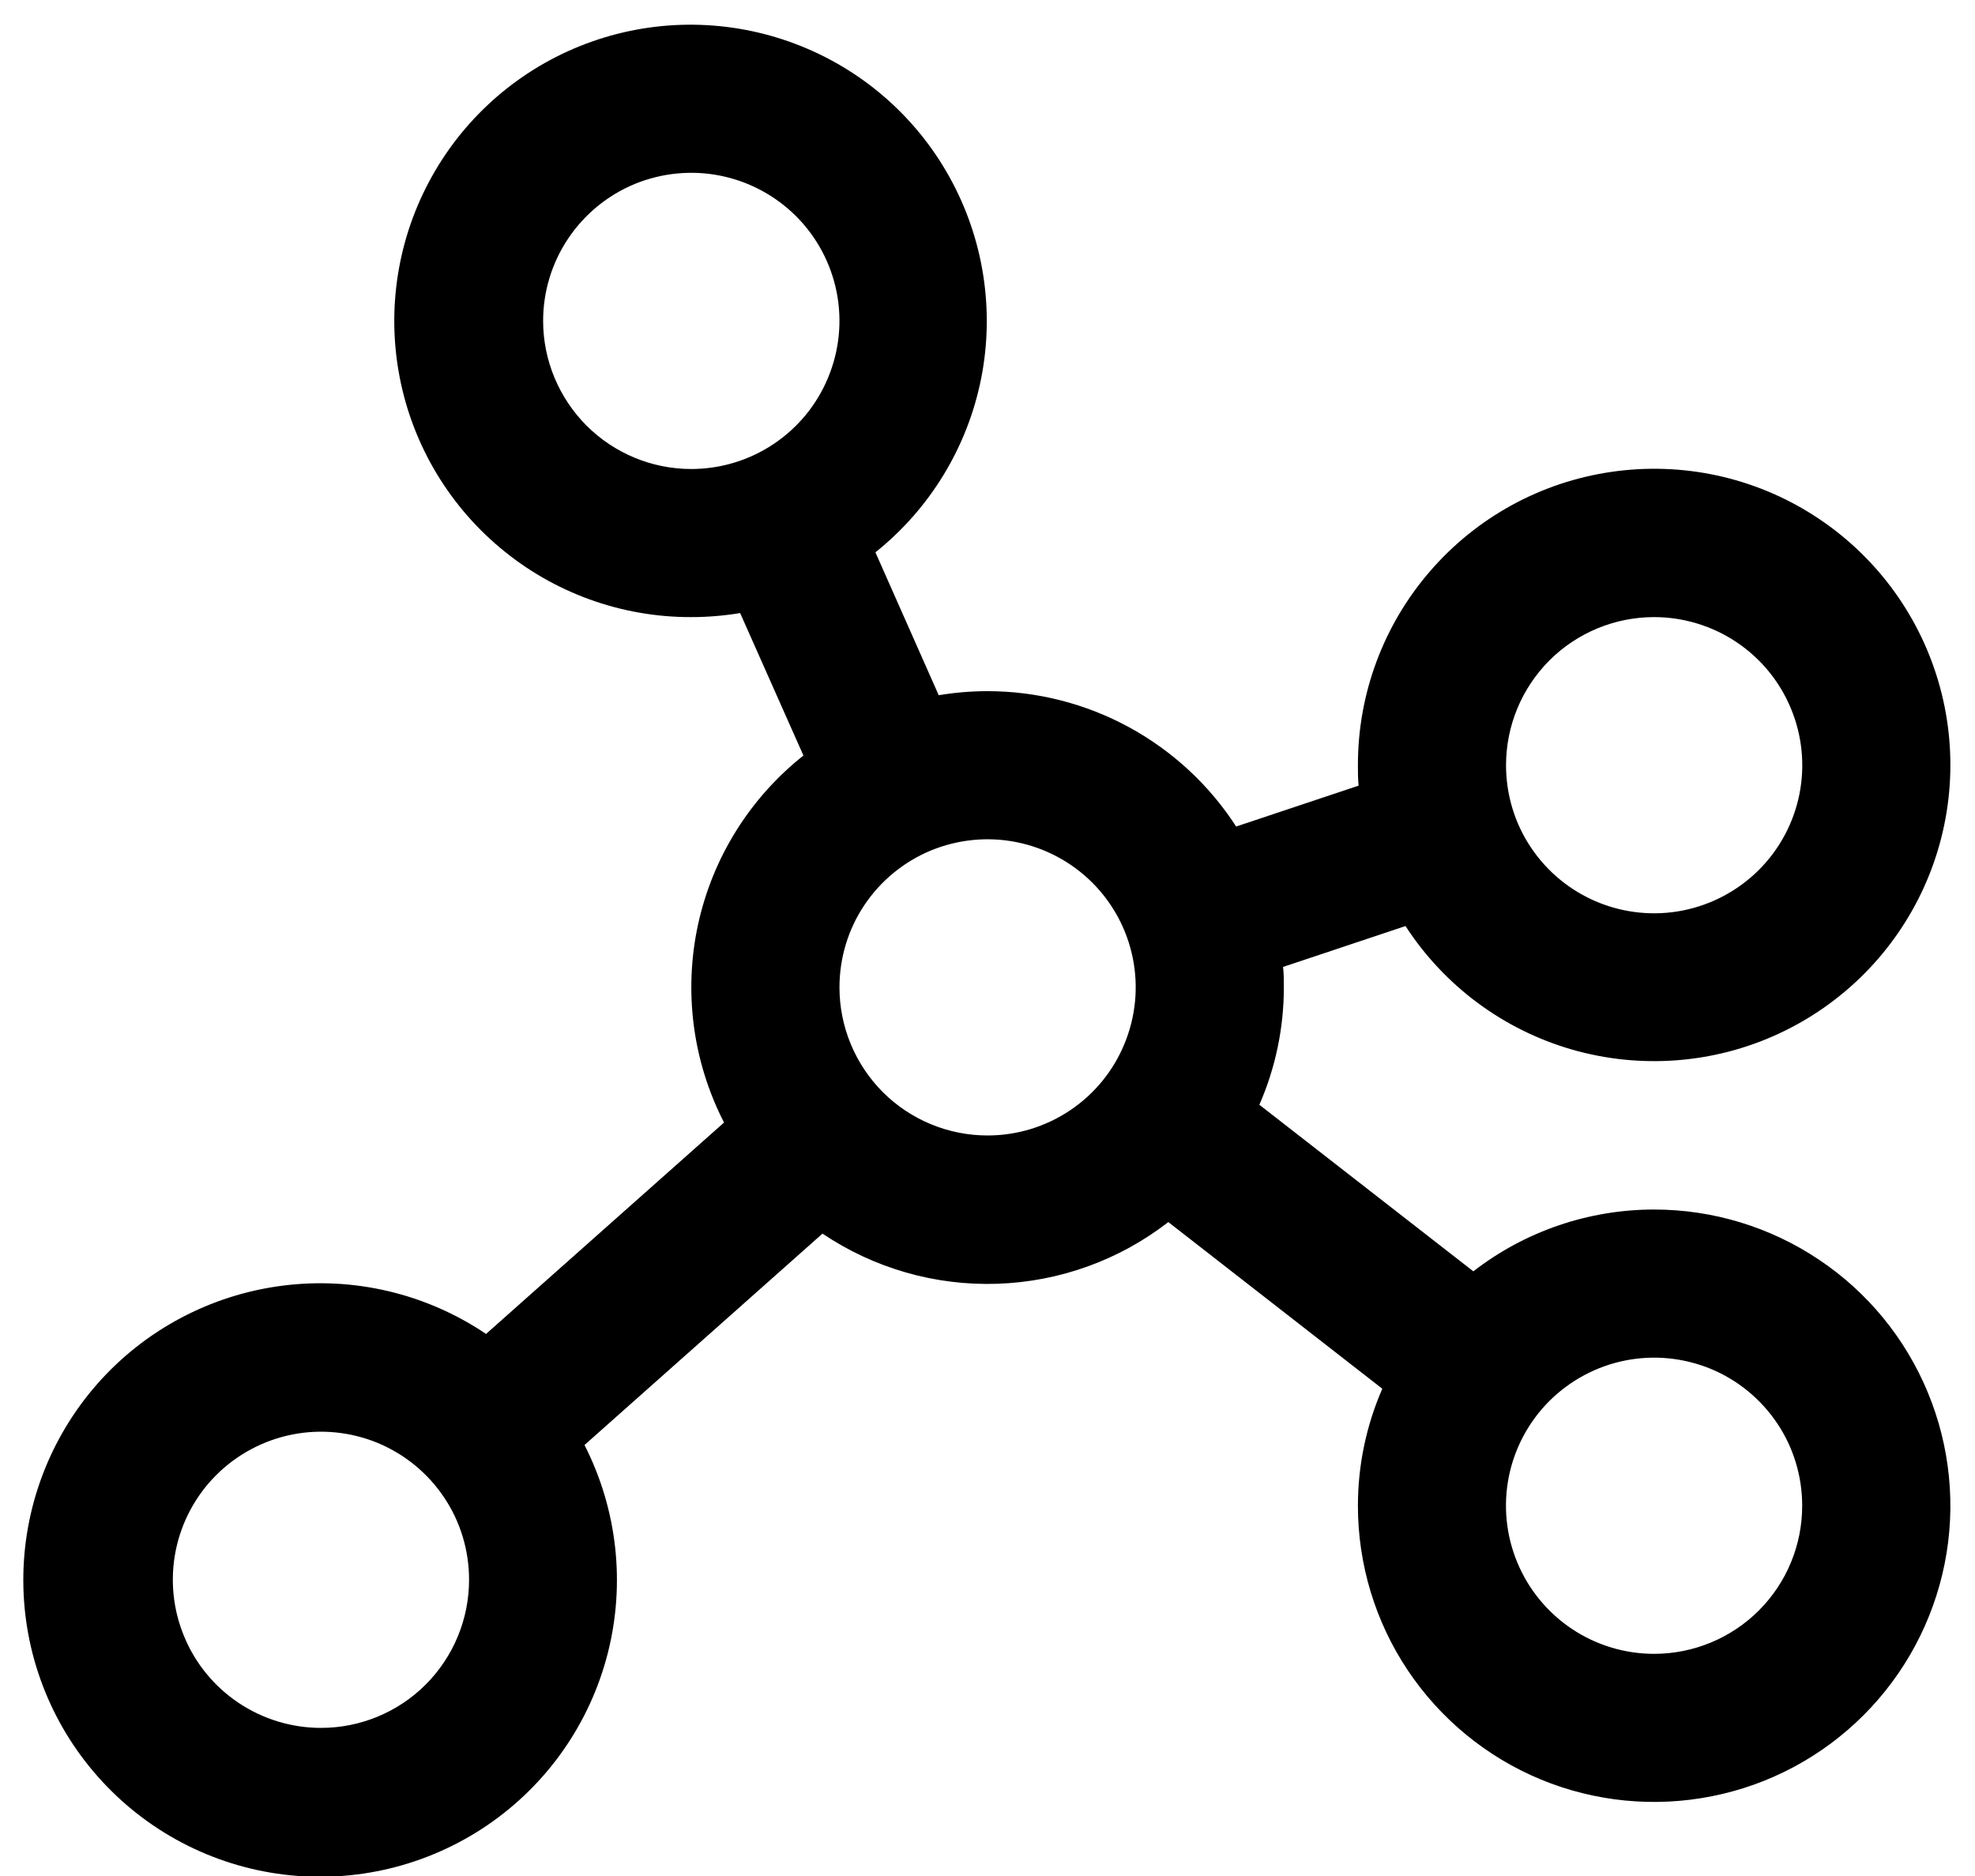
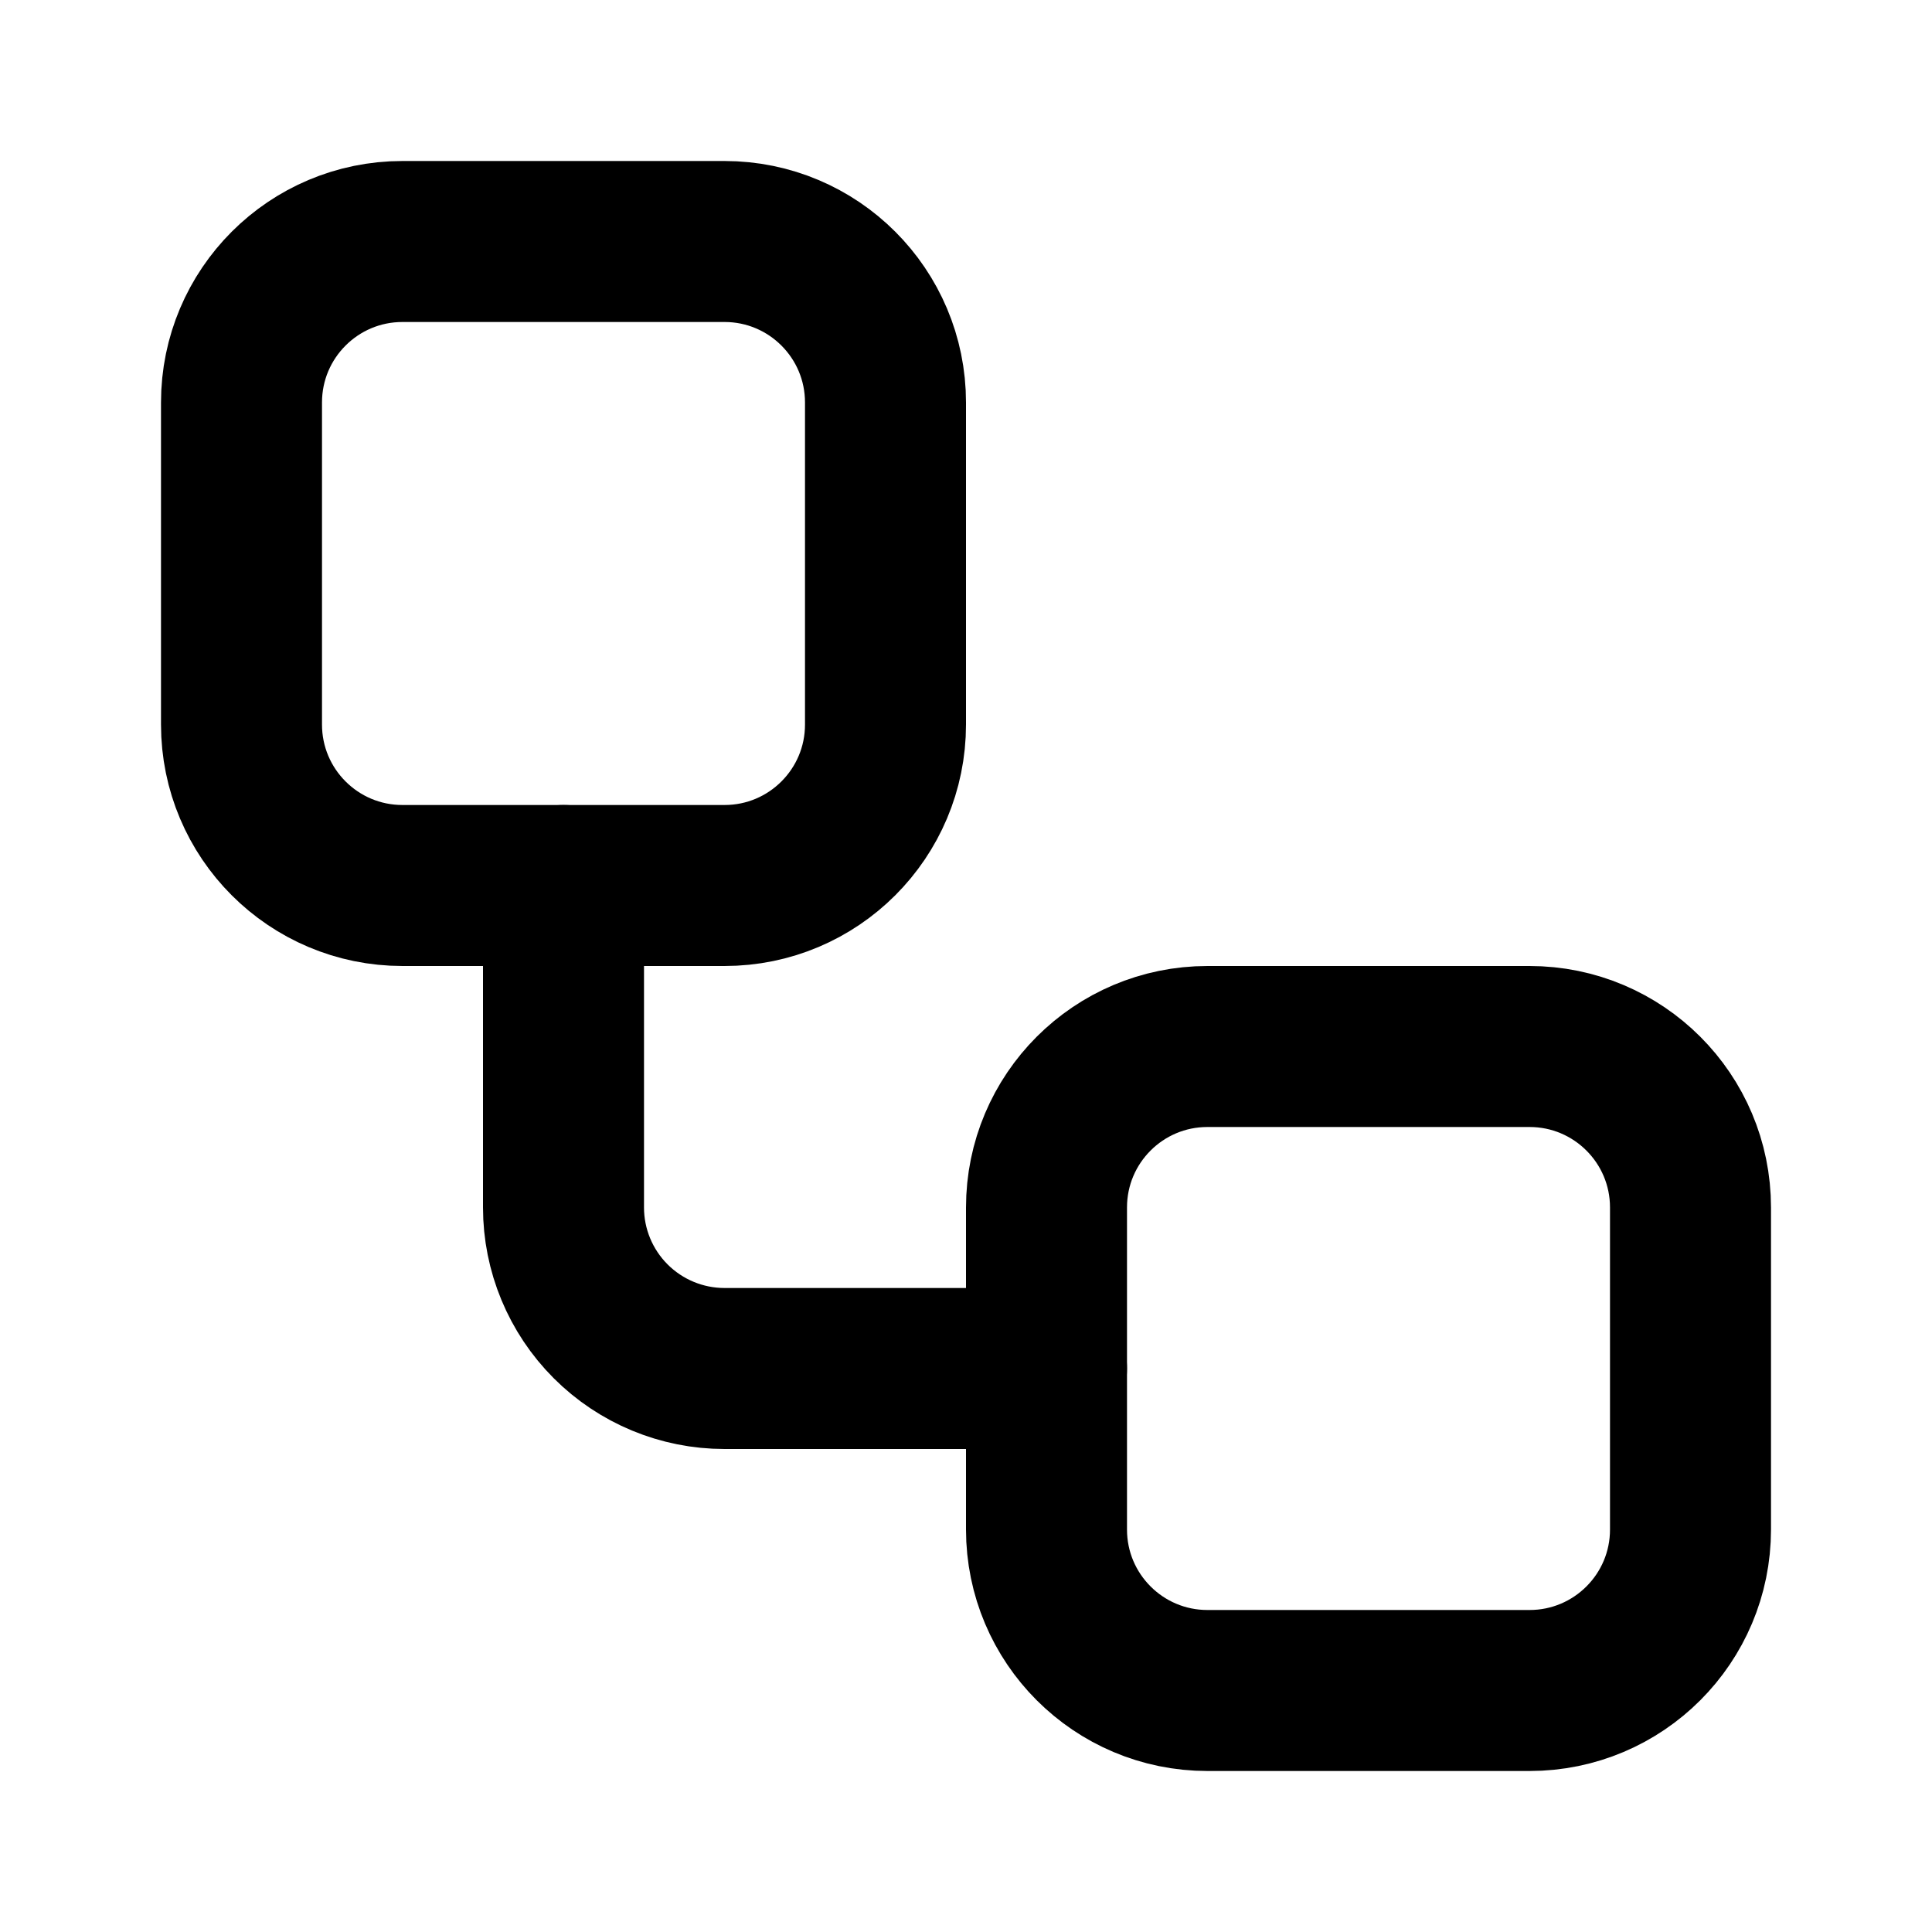
- <svg xmlns="http://www.w3.org/2000/svg" width="20" height="19" viewBox="0 0 20 19" fill="none">
-   <path d="M16.75 12.25C16.088 12.25 15.443 12.47 14.92 12.876L12.753 11.189C12.917 10.814 13.001 10.409 13.001 10C13.001 9.931 13.001 9.861 12.993 9.793L14.233 9.379C14.626 9.985 15.223 10.428 15.916 10.629C16.609 10.829 17.351 10.774 18.006 10.472C18.661 10.17 19.185 9.643 19.483 8.986C19.781 8.329 19.832 7.586 19.627 6.895C19.422 6.203 18.975 5.609 18.367 5.22C17.76 4.831 17.032 4.675 16.319 4.779C15.605 4.882 14.952 5.24 14.481 5.786C14.009 6.331 13.75 7.029 13.751 7.75C13.751 7.819 13.751 7.889 13.758 7.957L12.518 8.371C12.246 7.95 11.873 7.605 11.433 7.365C10.994 7.126 10.501 7 10.001 7C9.835 7 9.67 7.014 9.506 7.041L8.865 5.594C9.419 5.151 9.798 4.527 9.936 3.832C10.073 3.137 9.96 2.415 9.616 1.795C9.273 1.175 8.72 0.697 8.058 0.446C7.395 0.194 6.665 0.185 5.997 0.42C5.328 0.655 4.764 1.12 4.406 1.731C4.047 2.342 3.916 3.061 4.036 3.759C4.156 4.458 4.52 5.091 5.063 5.547C5.605 6.003 6.292 6.252 7 6.25C7.166 6.25 7.331 6.236 7.495 6.209L8.136 7.652C7.592 8.083 7.215 8.689 7.068 9.367C6.922 10.044 7.015 10.752 7.332 11.369L4.922 13.51C4.315 13.101 3.581 12.927 2.855 13.022C2.13 13.116 1.463 13.471 0.981 14.021C0.499 14.572 0.234 15.279 0.236 16.01C0.238 16.742 0.507 17.448 0.992 17.995C1.477 18.543 2.145 18.895 2.871 18.985C3.597 19.075 4.331 18.897 4.936 18.485C5.54 18.073 5.973 17.455 6.154 16.746C6.335 16.037 6.251 15.287 5.919 14.635L8.329 12.494C8.851 12.845 9.47 13.023 10.099 13.002C10.728 12.981 11.334 12.763 11.831 12.377L13.998 14.065C13.835 14.439 13.751 14.842 13.751 15.25C13.751 15.843 13.926 16.423 14.256 16.917C14.586 17.41 15.054 17.795 15.602 18.022C16.151 18.249 16.754 18.308 17.336 18.192C17.918 18.077 18.452 17.791 18.872 17.371C19.291 16.952 19.577 16.417 19.693 15.835C19.809 15.253 19.749 14.65 19.522 14.102C19.295 13.554 18.911 13.085 18.417 12.756C17.924 12.426 17.344 12.25 16.75 12.25ZM16.75 6.25C17.047 6.25 17.337 6.338 17.584 6.503C17.831 6.668 18.023 6.902 18.136 7.176C18.25 7.45 18.28 7.752 18.222 8.043C18.164 8.334 18.021 8.601 17.811 8.811C17.601 9.02 17.334 9.163 17.043 9.221C16.752 9.279 16.451 9.249 16.177 9.136C15.902 9.022 15.668 8.83 15.503 8.583C15.338 8.337 15.251 8.047 15.251 7.75C15.251 7.352 15.409 6.971 15.69 6.689C15.971 6.408 16.353 6.25 16.75 6.25ZM5.5 3.25C5.5 2.953 5.588 2.663 5.753 2.417C5.918 2.17 6.152 1.978 6.426 1.864C6.701 1.751 7.002 1.721 7.293 1.779C7.584 1.837 7.851 1.98 8.061 2.189C8.271 2.399 8.414 2.666 8.472 2.957C8.53 3.248 8.5 3.55 8.386 3.824C8.273 4.098 8.081 4.332 7.834 4.497C7.587 4.662 7.297 4.75 7 4.75C6.603 4.75 6.221 4.592 5.94 4.311C5.659 4.029 5.5 3.648 5.5 3.25ZM3.251 17.5C2.954 17.5 2.664 17.412 2.417 17.247C2.17 17.082 1.978 16.848 1.865 16.574C1.751 16.3 1.721 15.998 1.779 15.707C1.837 15.416 1.98 15.149 2.19 14.939C2.4 14.73 2.667 14.587 2.958 14.529C3.249 14.471 3.55 14.501 3.825 14.614C4.099 14.728 4.333 14.92 4.498 15.167C4.663 15.413 4.75 15.703 4.75 16C4.75 16.398 4.592 16.779 4.311 17.061C4.03 17.342 3.648 17.5 3.251 17.5ZM8.501 10C8.501 9.703 8.588 9.413 8.753 9.167C8.918 8.92 9.152 8.728 9.426 8.614C9.701 8.501 10.002 8.471 10.293 8.529C10.584 8.587 10.851 8.73 11.061 8.939C11.271 9.149 11.414 9.416 11.472 9.707C11.53 9.998 11.5 10.3 11.386 10.574C11.273 10.848 11.081 11.082 10.834 11.247C10.587 11.412 10.297 11.5 10.001 11.5C9.603 11.5 9.221 11.342 8.94 11.061C8.659 10.779 8.501 10.398 8.501 10ZM16.75 16.75C16.454 16.75 16.164 16.662 15.917 16.497C15.671 16.332 15.478 16.098 15.365 15.824C15.251 15.55 15.221 15.248 15.279 14.957C15.337 14.666 15.48 14.399 15.69 14.189C15.9 13.98 16.167 13.837 16.458 13.779C16.749 13.721 17.05 13.751 17.325 13.864C17.599 13.978 17.833 14.17 17.998 14.417C18.163 14.663 18.25 14.953 18.25 15.25C18.25 15.648 18.093 16.029 17.811 16.311C17.53 16.592 17.148 16.75 16.75 16.75Z" fill="black" />
+ <svg xmlns="http://www.w3.org/2000/svg" width="24" height="24" viewBox="0 0 24 24" fill="none">
+   <path d="M9 3H5C3.895 3 3 3.895 3 5V9C3 10.105 3.895 11 5 11H9C10.105 11 11 10.105 11 9V5C11 3.895 10.105 3 9 3Z" stroke="black" stroke-width="2" stroke-linecap="round" stroke-linejoin="round" />
+   <path d="M7 11V15C7 15.53 7.211 16.039 7.586 16.414C7.961 16.789 8.47 17 9 17H13" stroke="black" stroke-width="2" stroke-linecap="round" stroke-linejoin="round" />
+   <path d="M19 13H15C13.895 13 13 13.895 13 15V19C13 20.105 13.895 21 15 21H19C20.105 21 21 20.105 21 19V15C21 13.895 20.105 13 19 13Z" stroke="black" stroke-width="2" stroke-linecap="round" stroke-linejoin="round" />
</svg>
